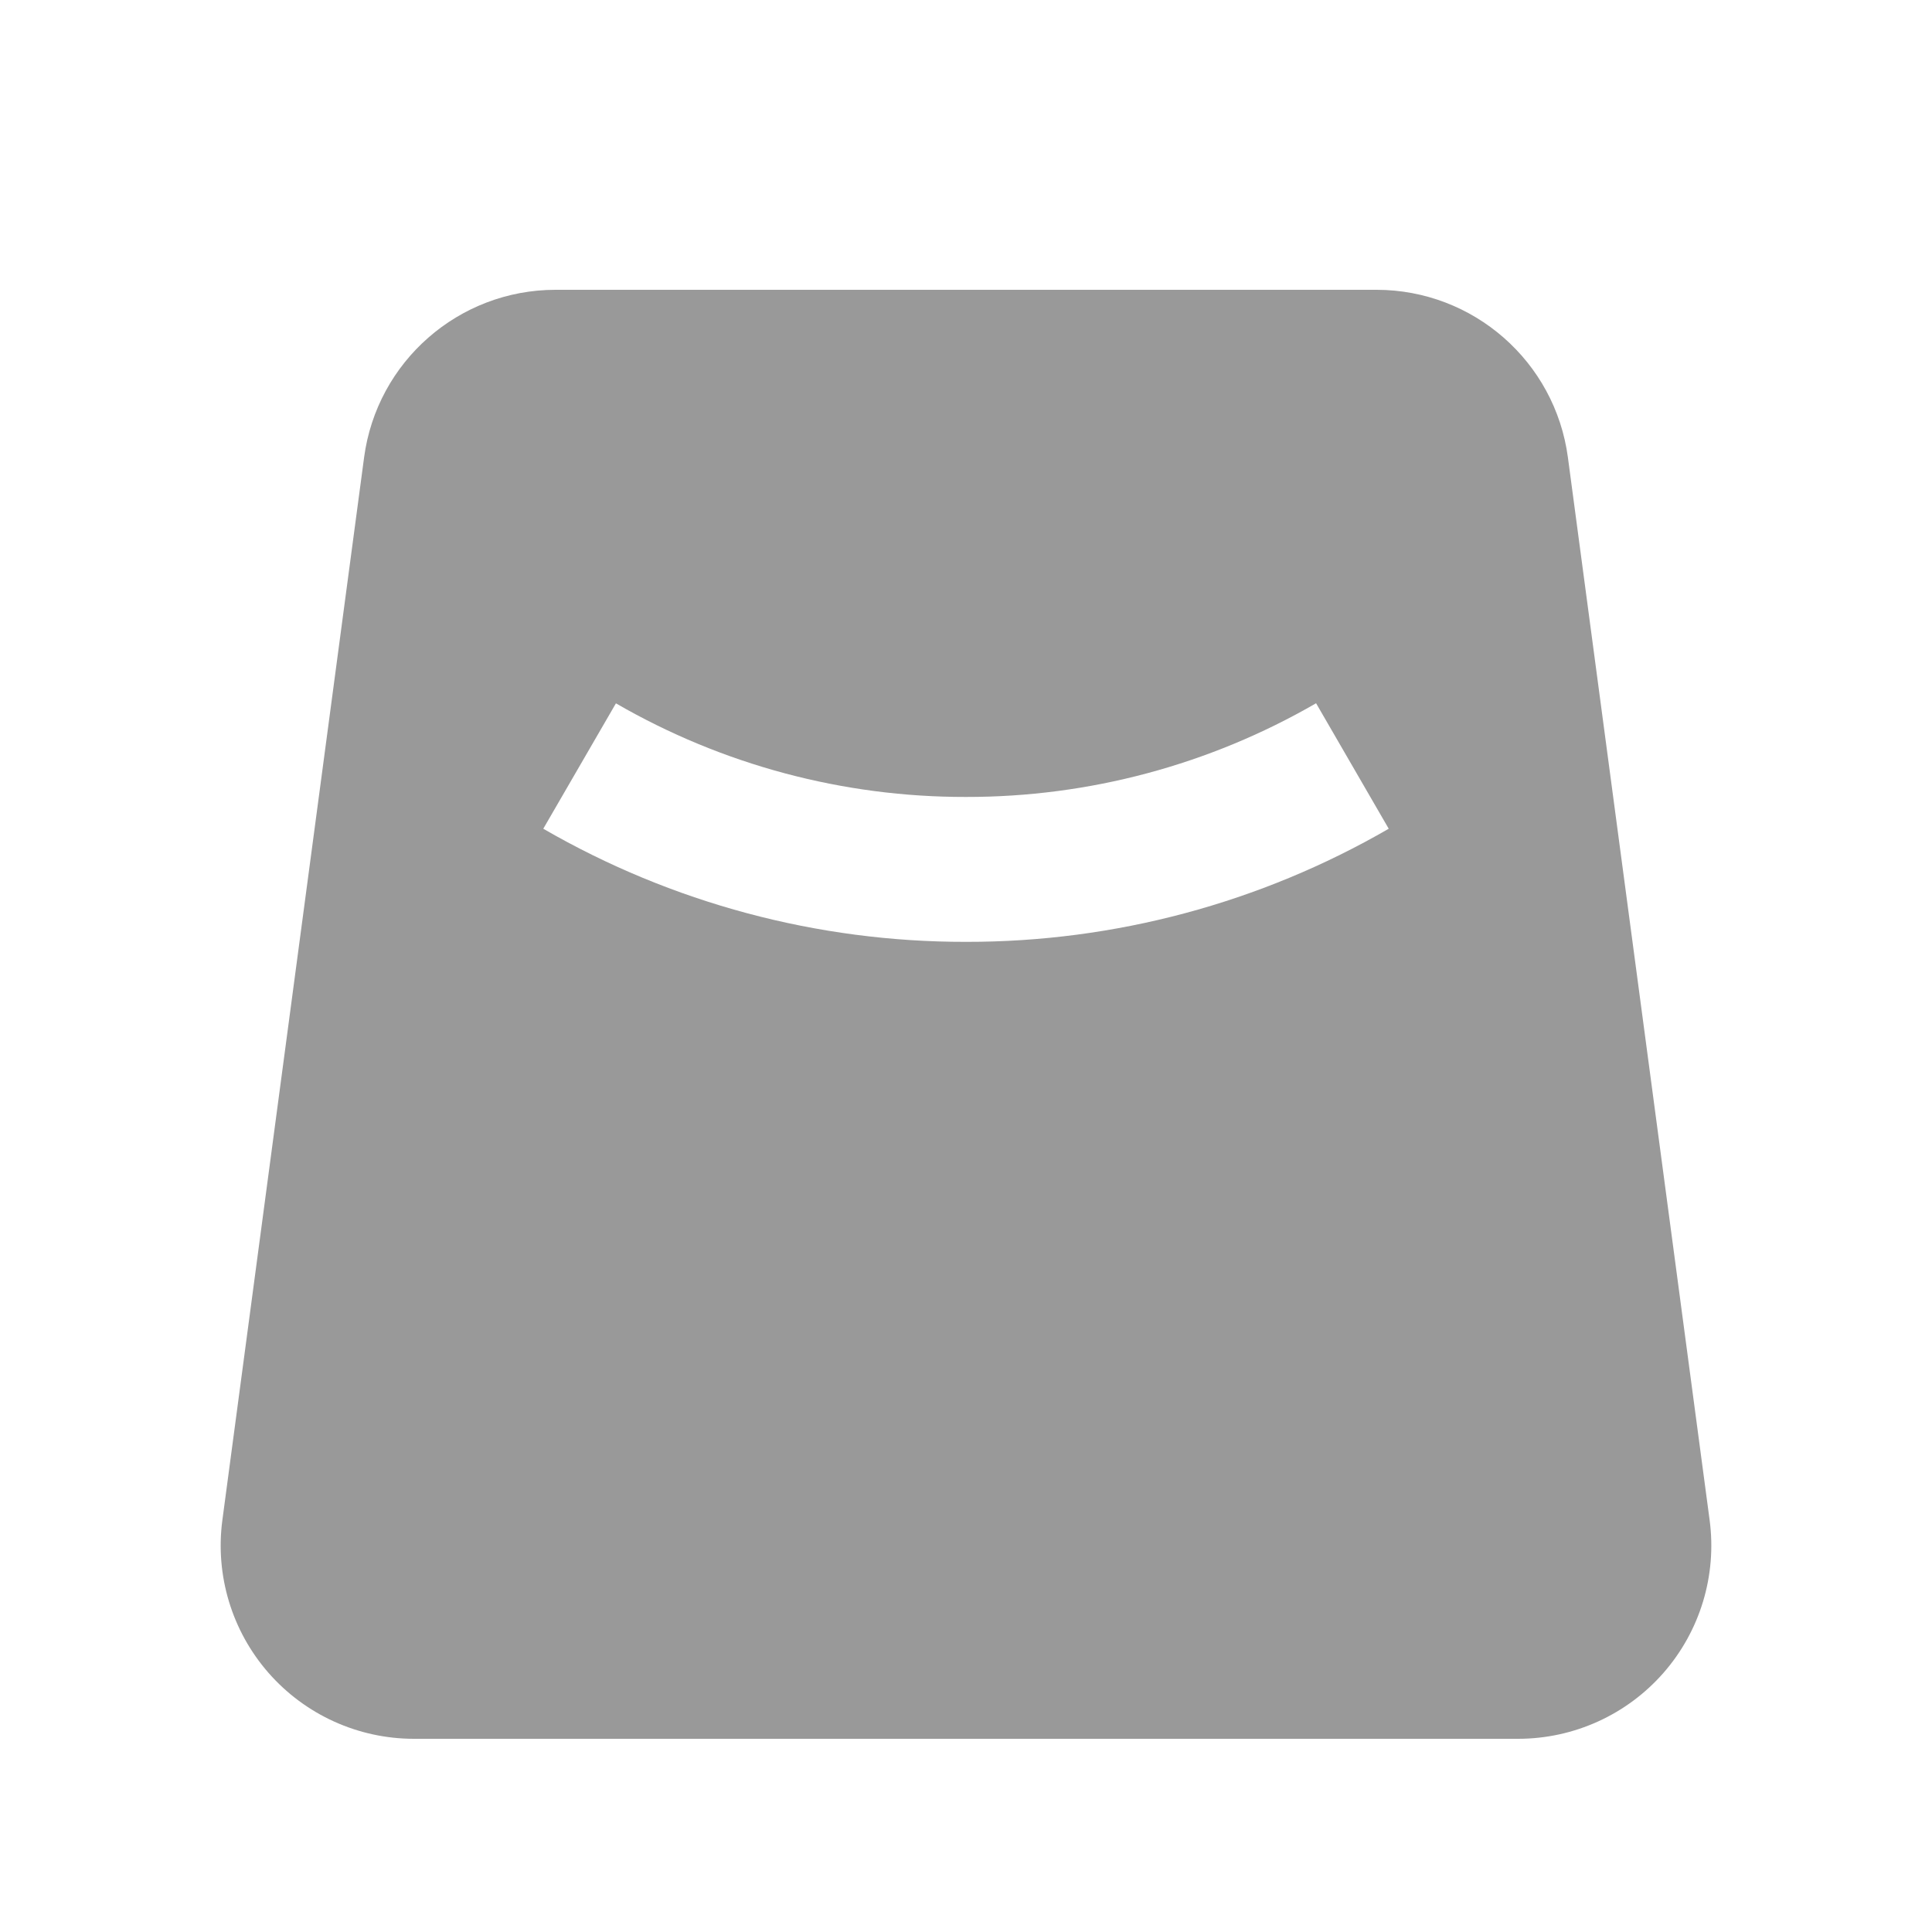
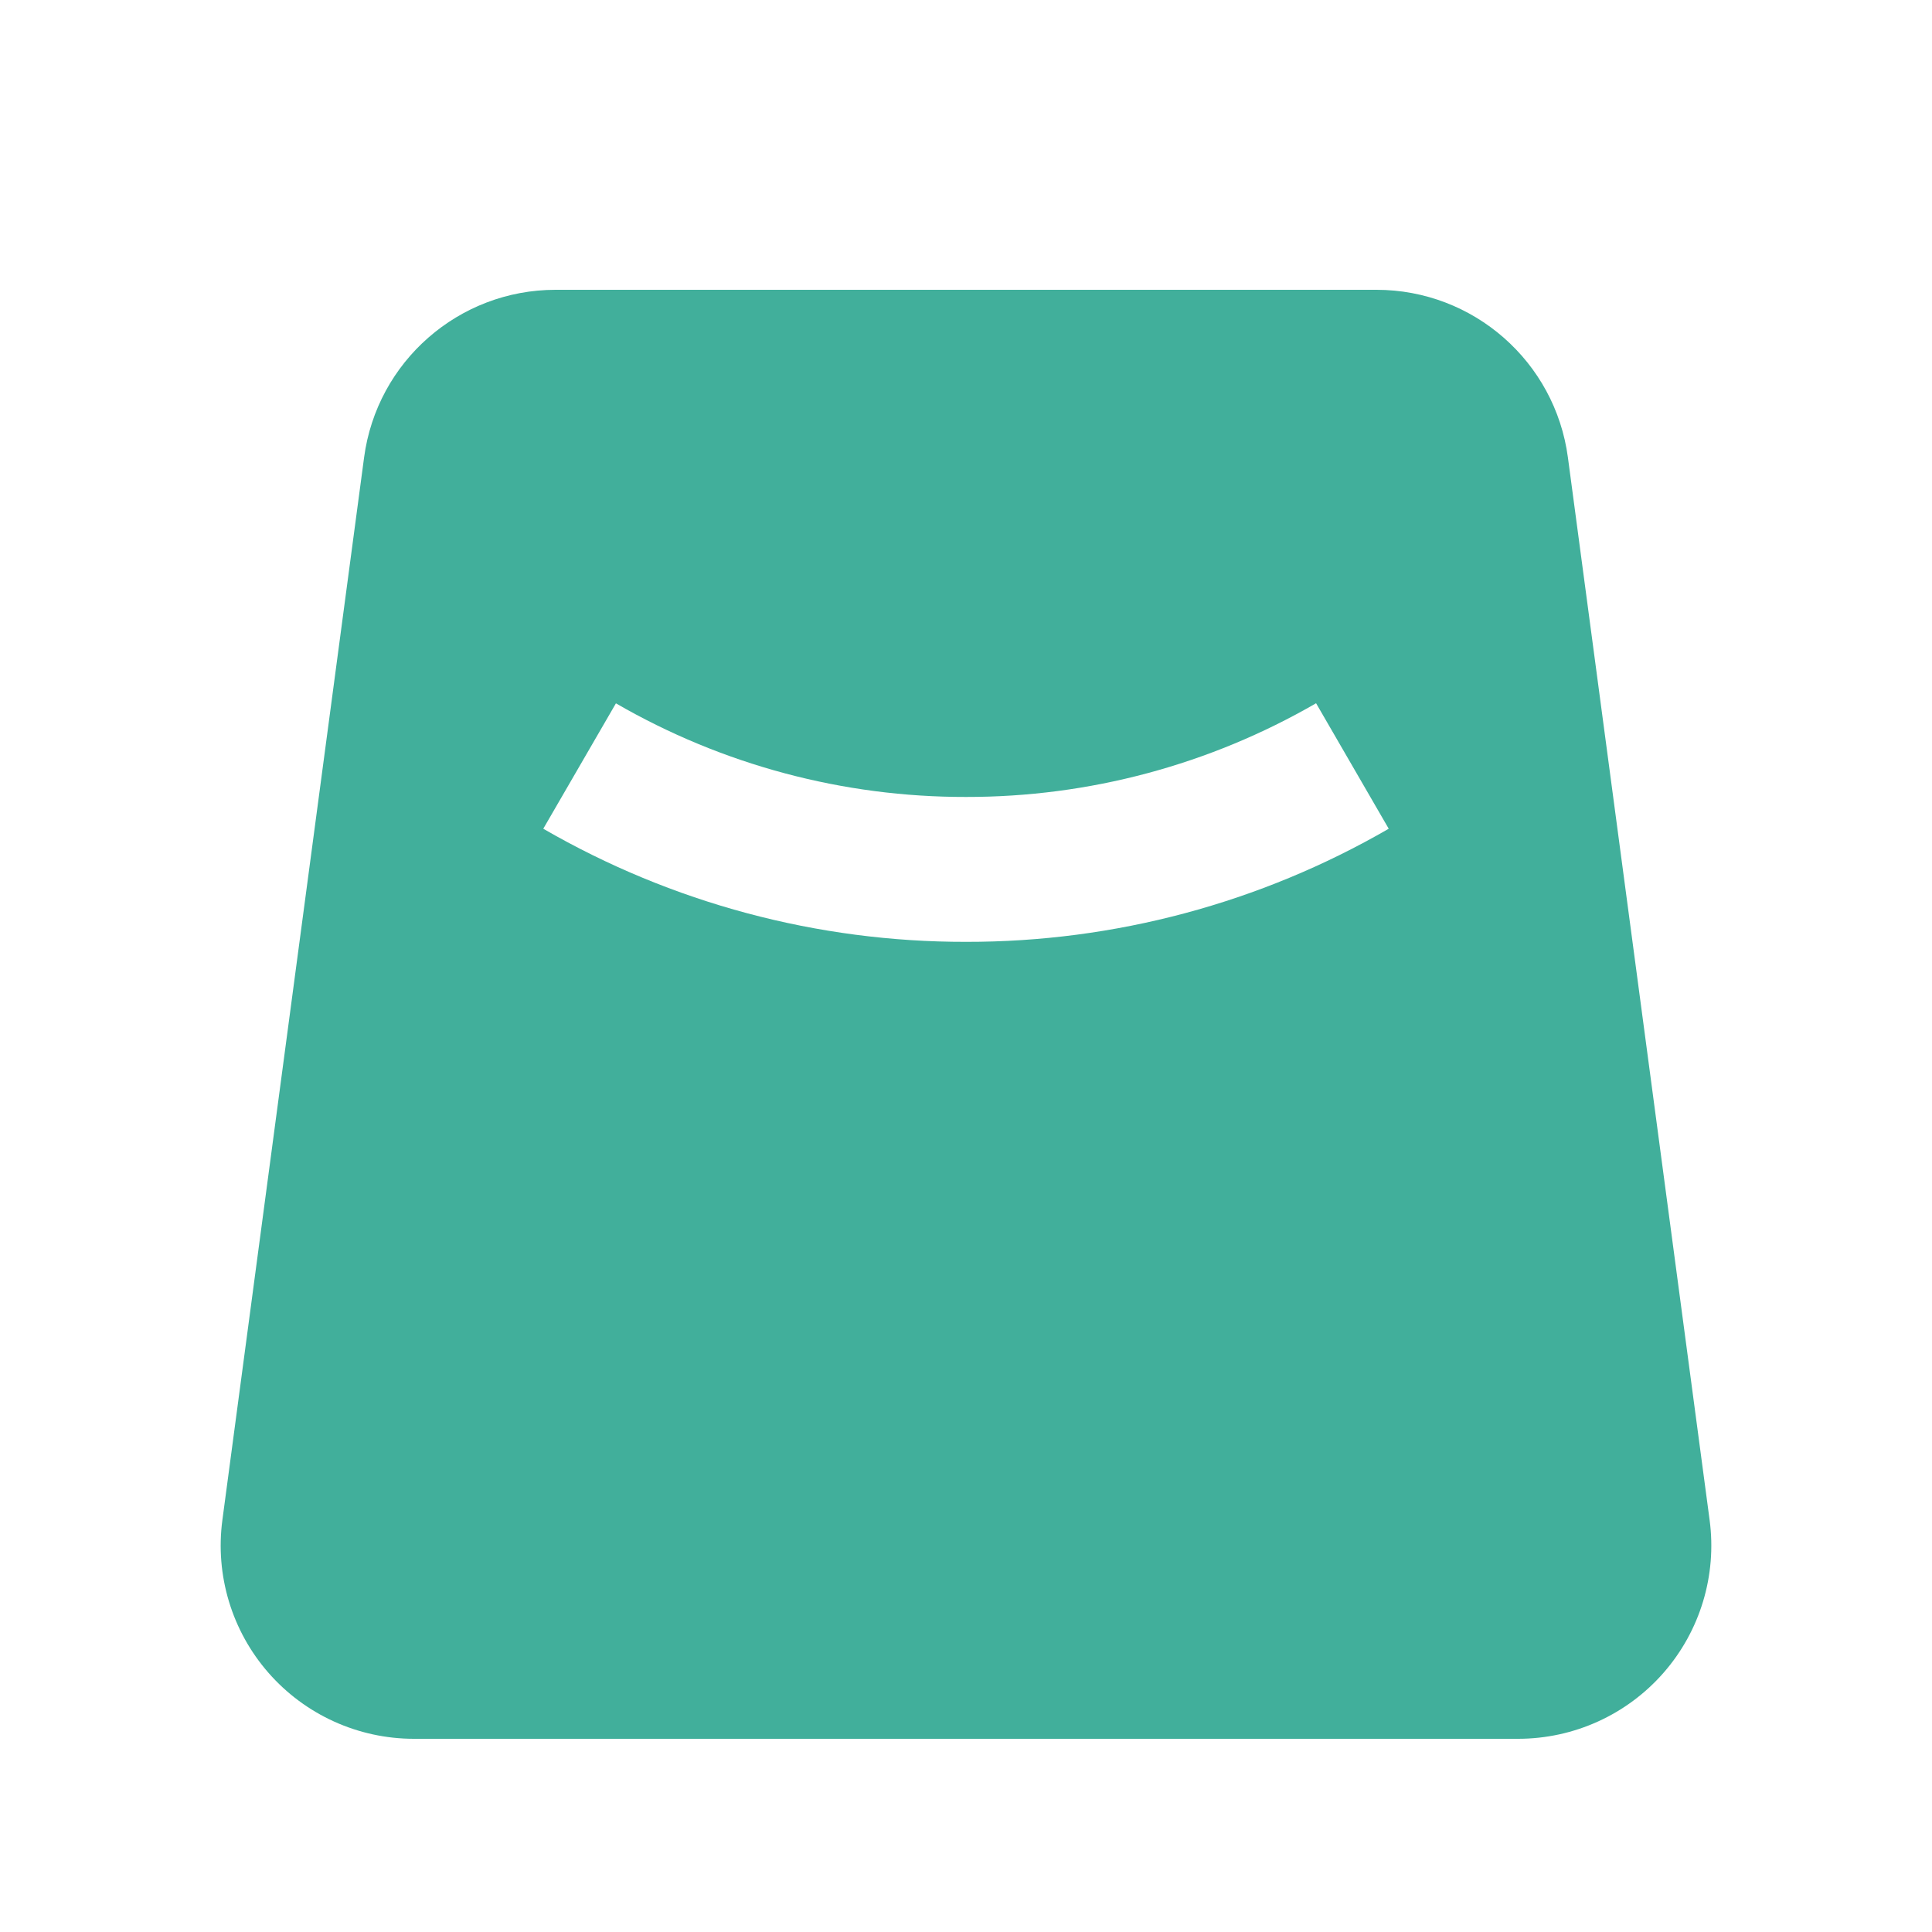
<svg xmlns="http://www.w3.org/2000/svg" t="1662808480976" class="icon" viewBox="0 0 1024 1024" version="1.1" p-id="2038" width="90" height="90">
-   <path d="M294.451 153.6a102.4 102.4 0 0 0-101.478 88.883l-75.11 563.2A102.4 102.4 0 0 0 219.341 921.6h585.318a102.4 102.4 0 0 0 101.478-115.917l-75.11-563.2A102.4 102.4 0 0 0 729.6 153.6H294.451zM512 422.4a369.357 369.357 0 0 0 185.549-49.664l38.502 66.509A446.106 446.106 0 0 1 512 499.2a446.106 446.106 0 0 1-224.051-59.955l38.502-66.458A369.306 369.306 0 0 0 512 422.4z" fill="#999999" p-id="2039" />
+   <path d="M294.451 153.6a102.4 102.4 0 0 0-101.478 88.883l-75.11 563.2A102.4 102.4 0 0 0 219.341 921.6h585.318a102.4 102.4 0 0 0 101.478-115.917l-75.11-563.2A102.4 102.4 0 0 0 729.6 153.6H294.451zM512 422.4a369.357 369.357 0 0 0 185.549-49.664l38.502 66.509A446.106 446.106 0 0 1 512 499.2a446.106 446.106 0 0 1-224.051-59.955l38.502-66.458A369.306 369.306 0 0 0 512 422.4z" fill="#41AF9B" p-id="2039" />
</svg>
